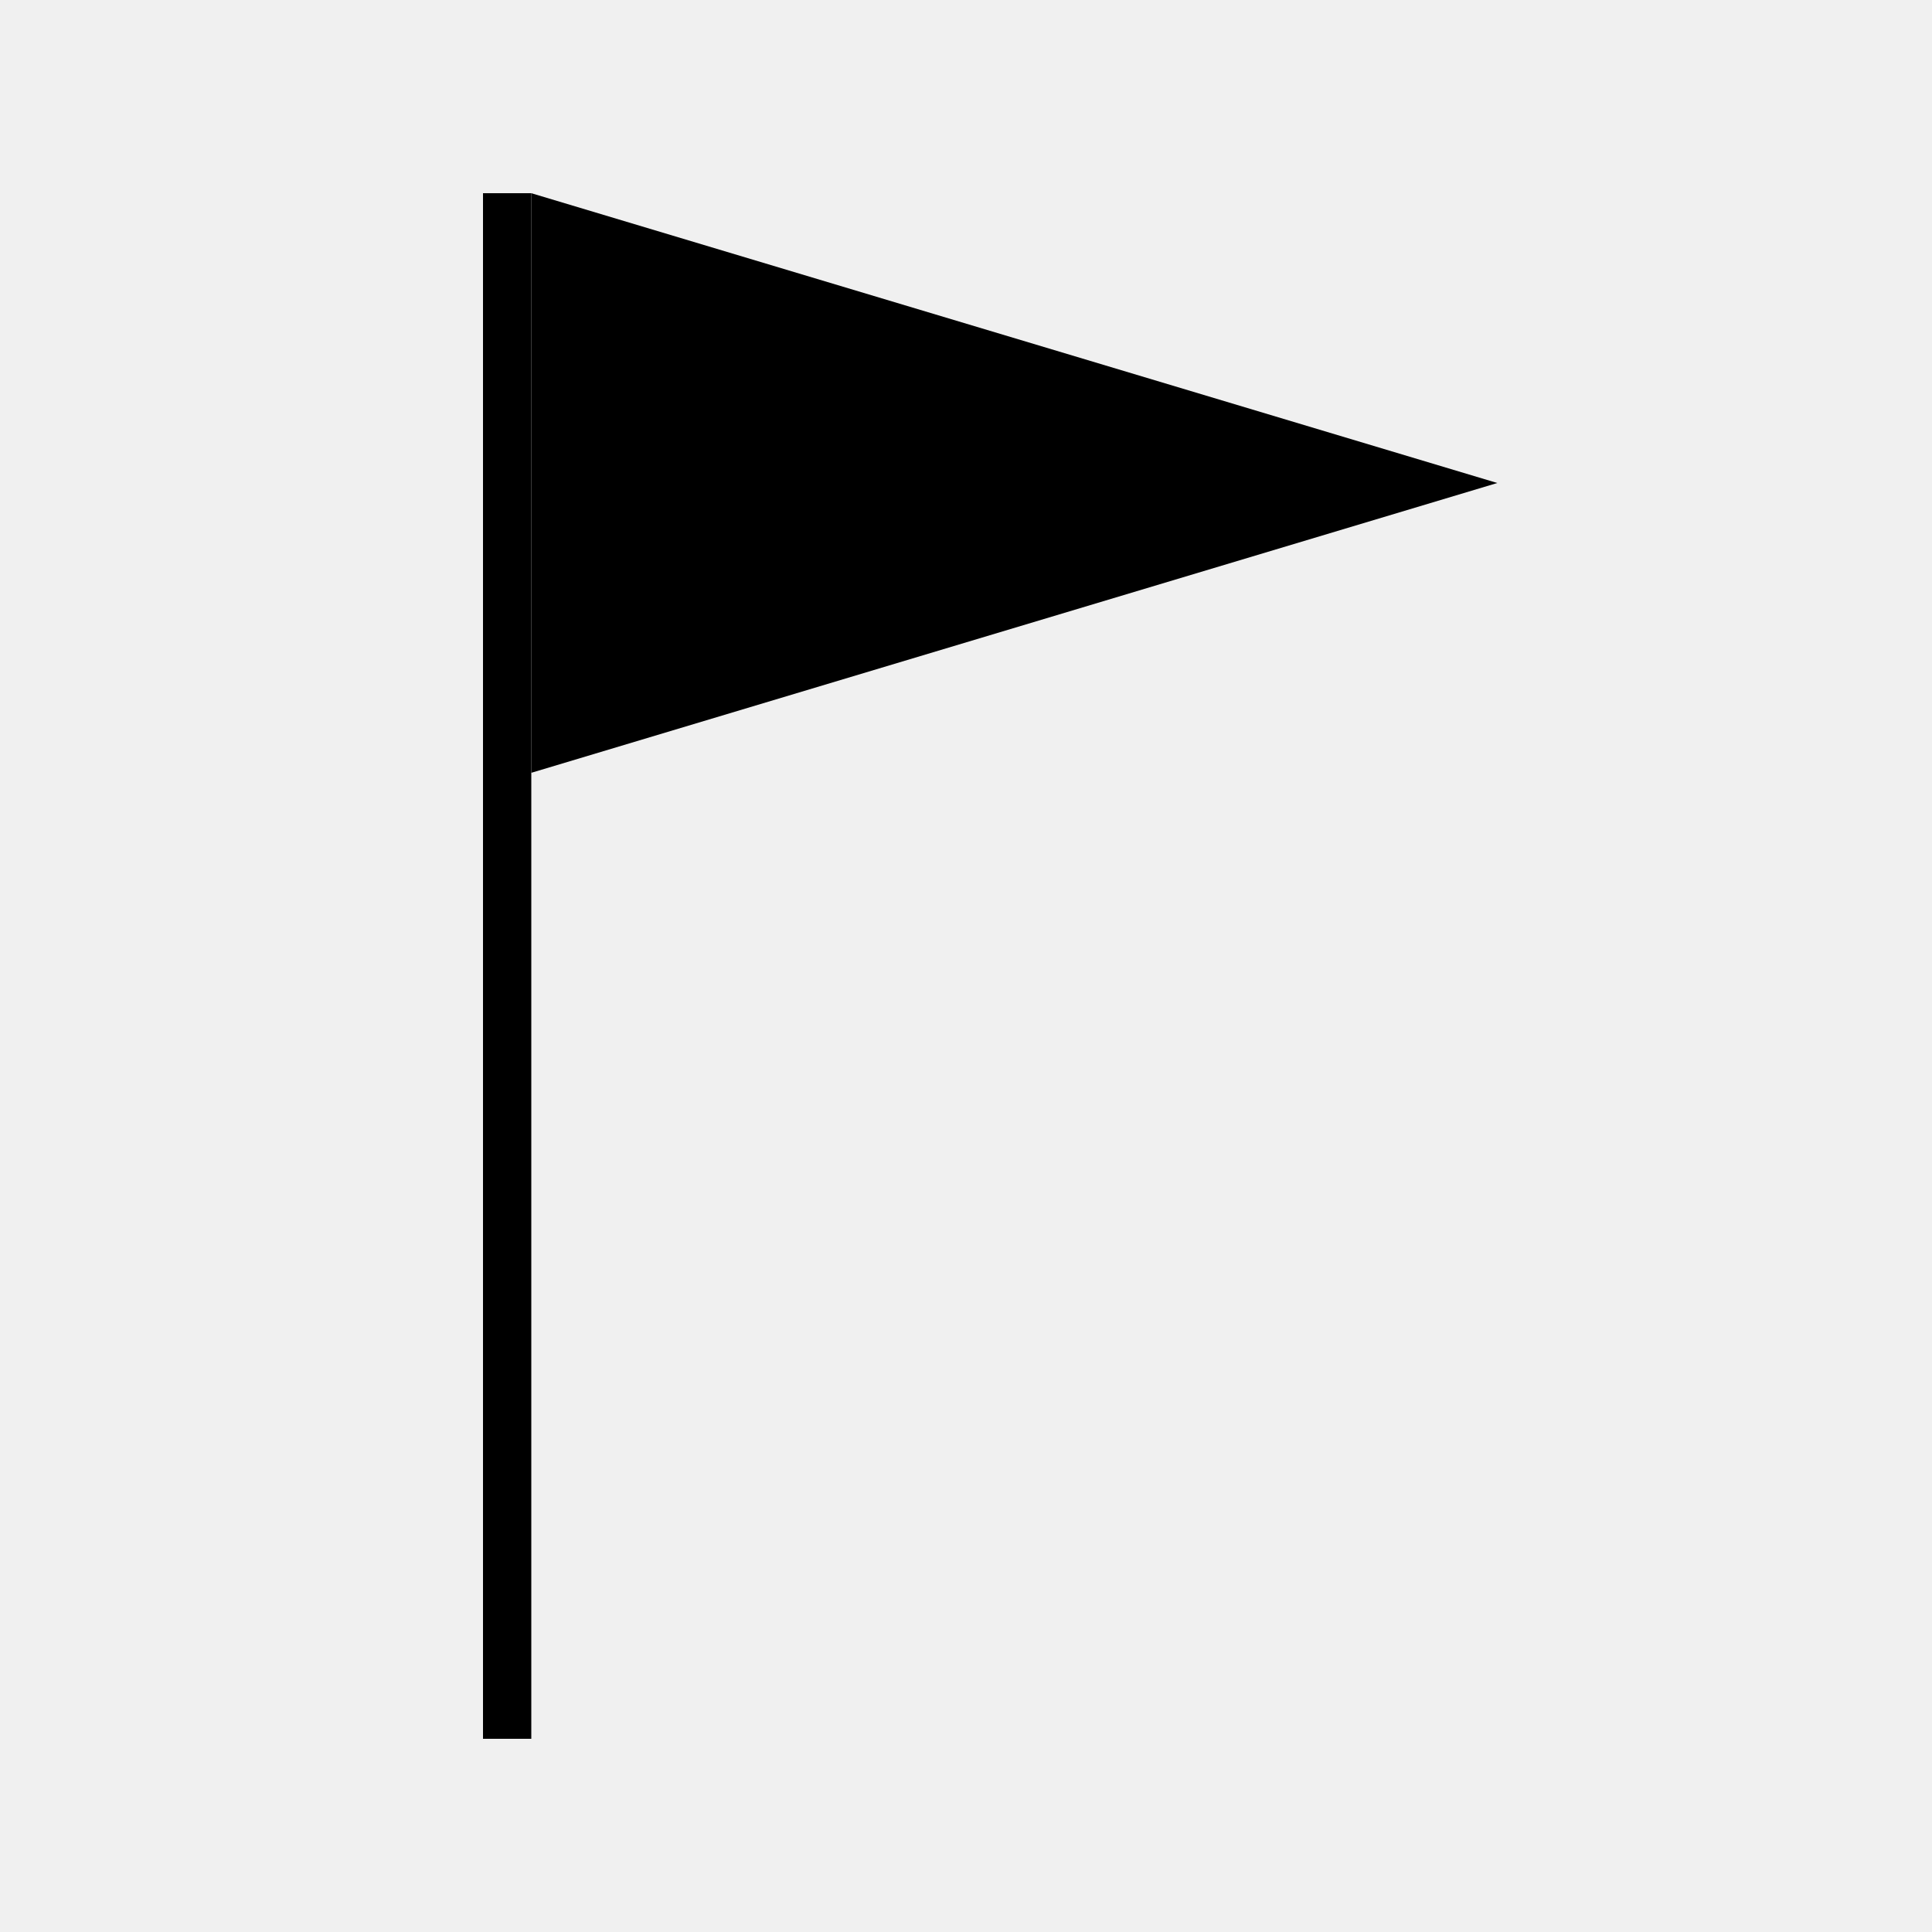
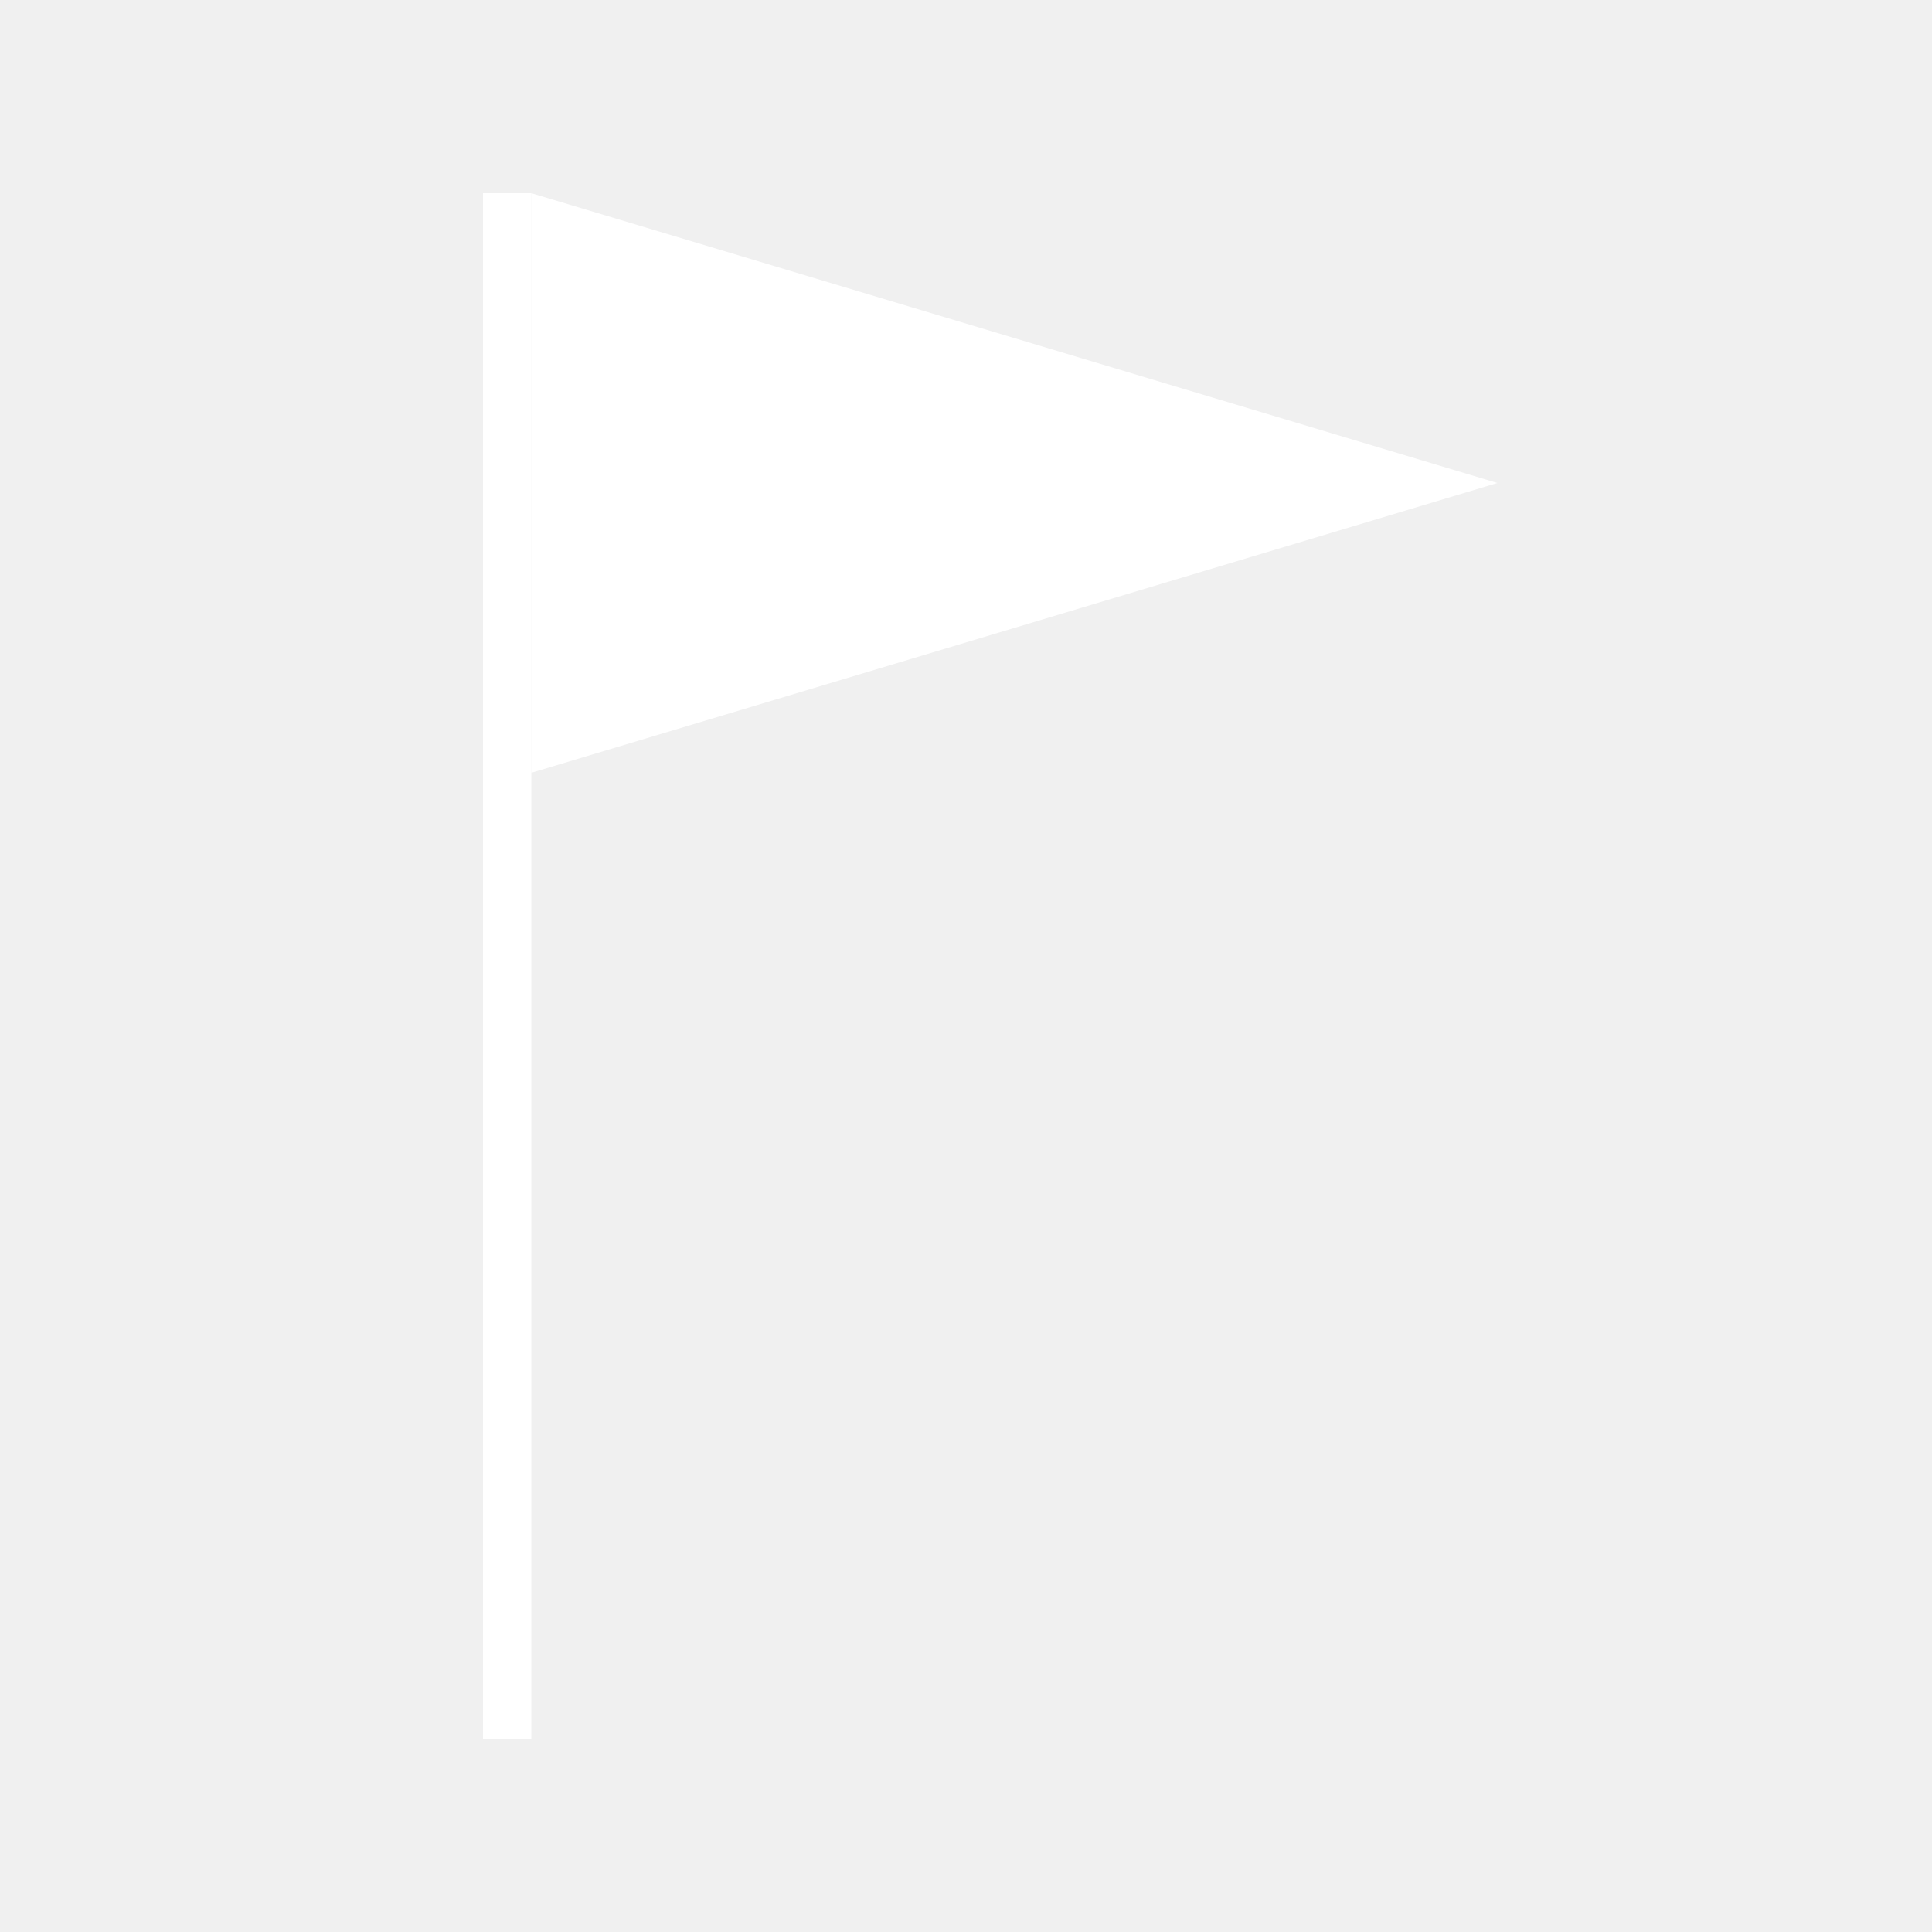
<svg xmlns="http://www.w3.org/2000/svg" baseProfile="tiny" height="200px" version="1.2" width="200px">
  <defs />
-   <rect fill="black" height="160" width="5" x="50" y="20" />
-   <polygon fill="black" points="55,20 155,50.0 55,80" />
+   <rect fill="white" height="160" width="5" x="50" y="20" />
+   <polygon fill="white" points="55,20 155,50.0 55,80" />
</svg>
